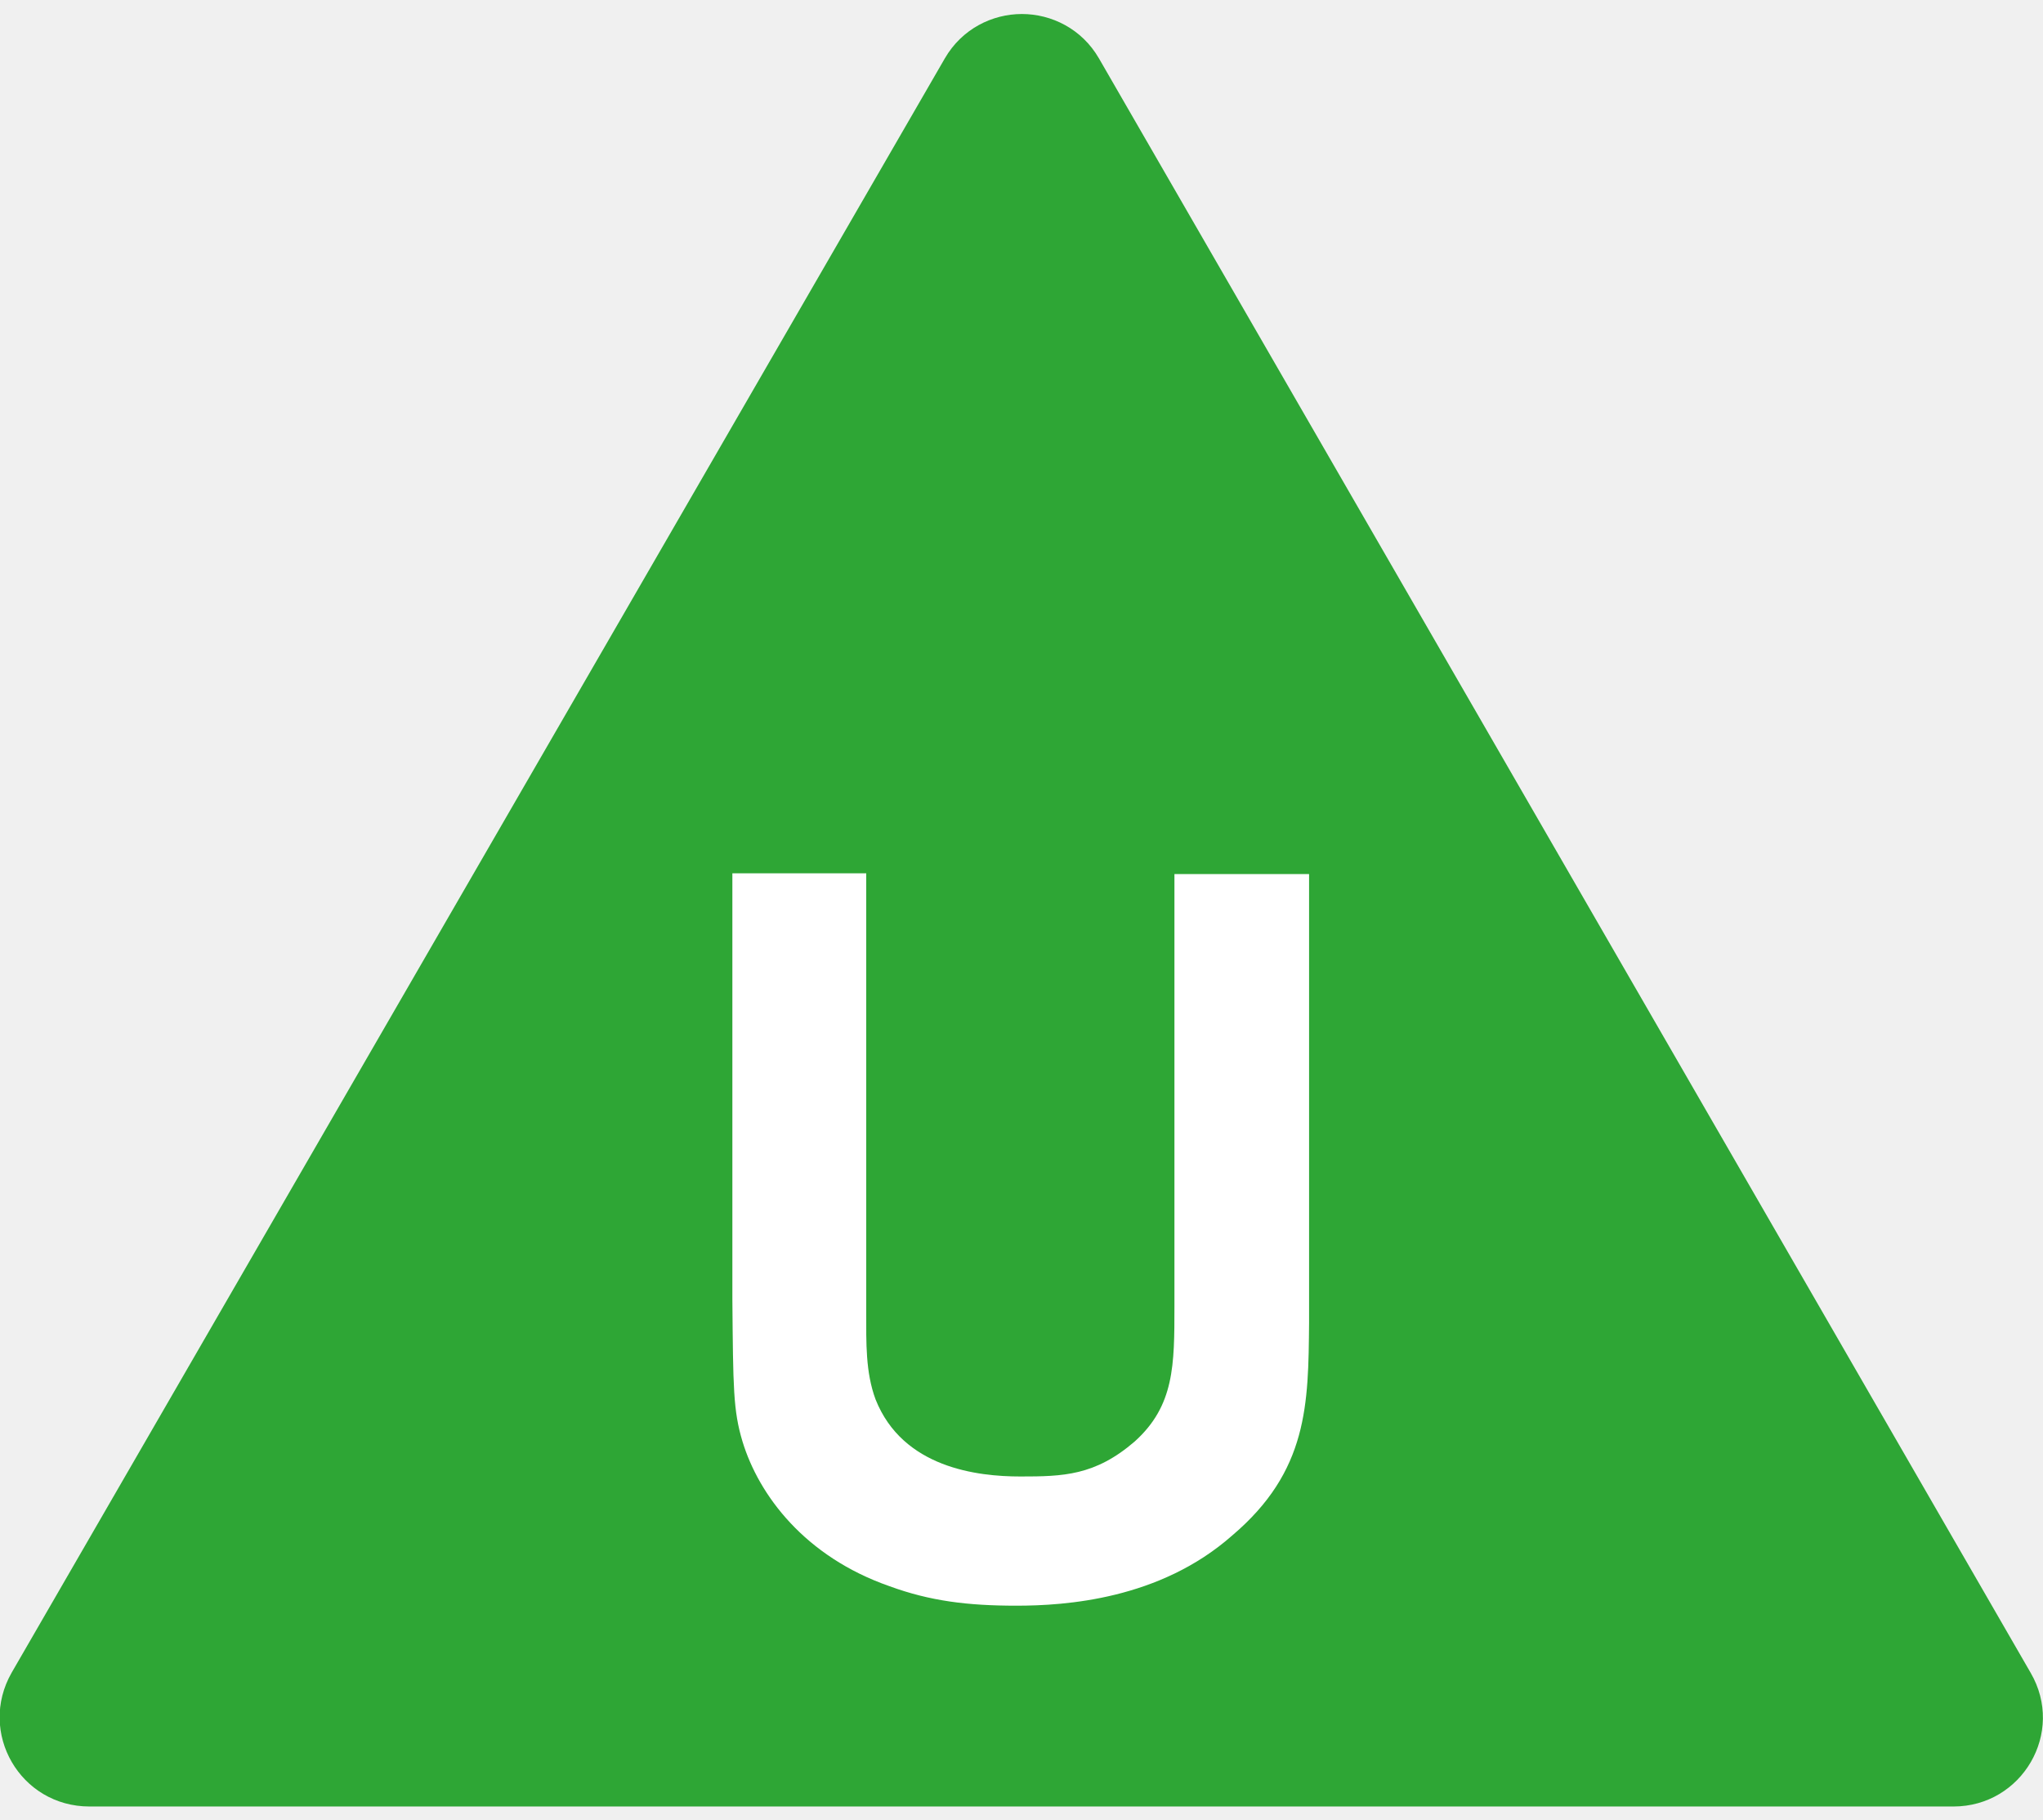
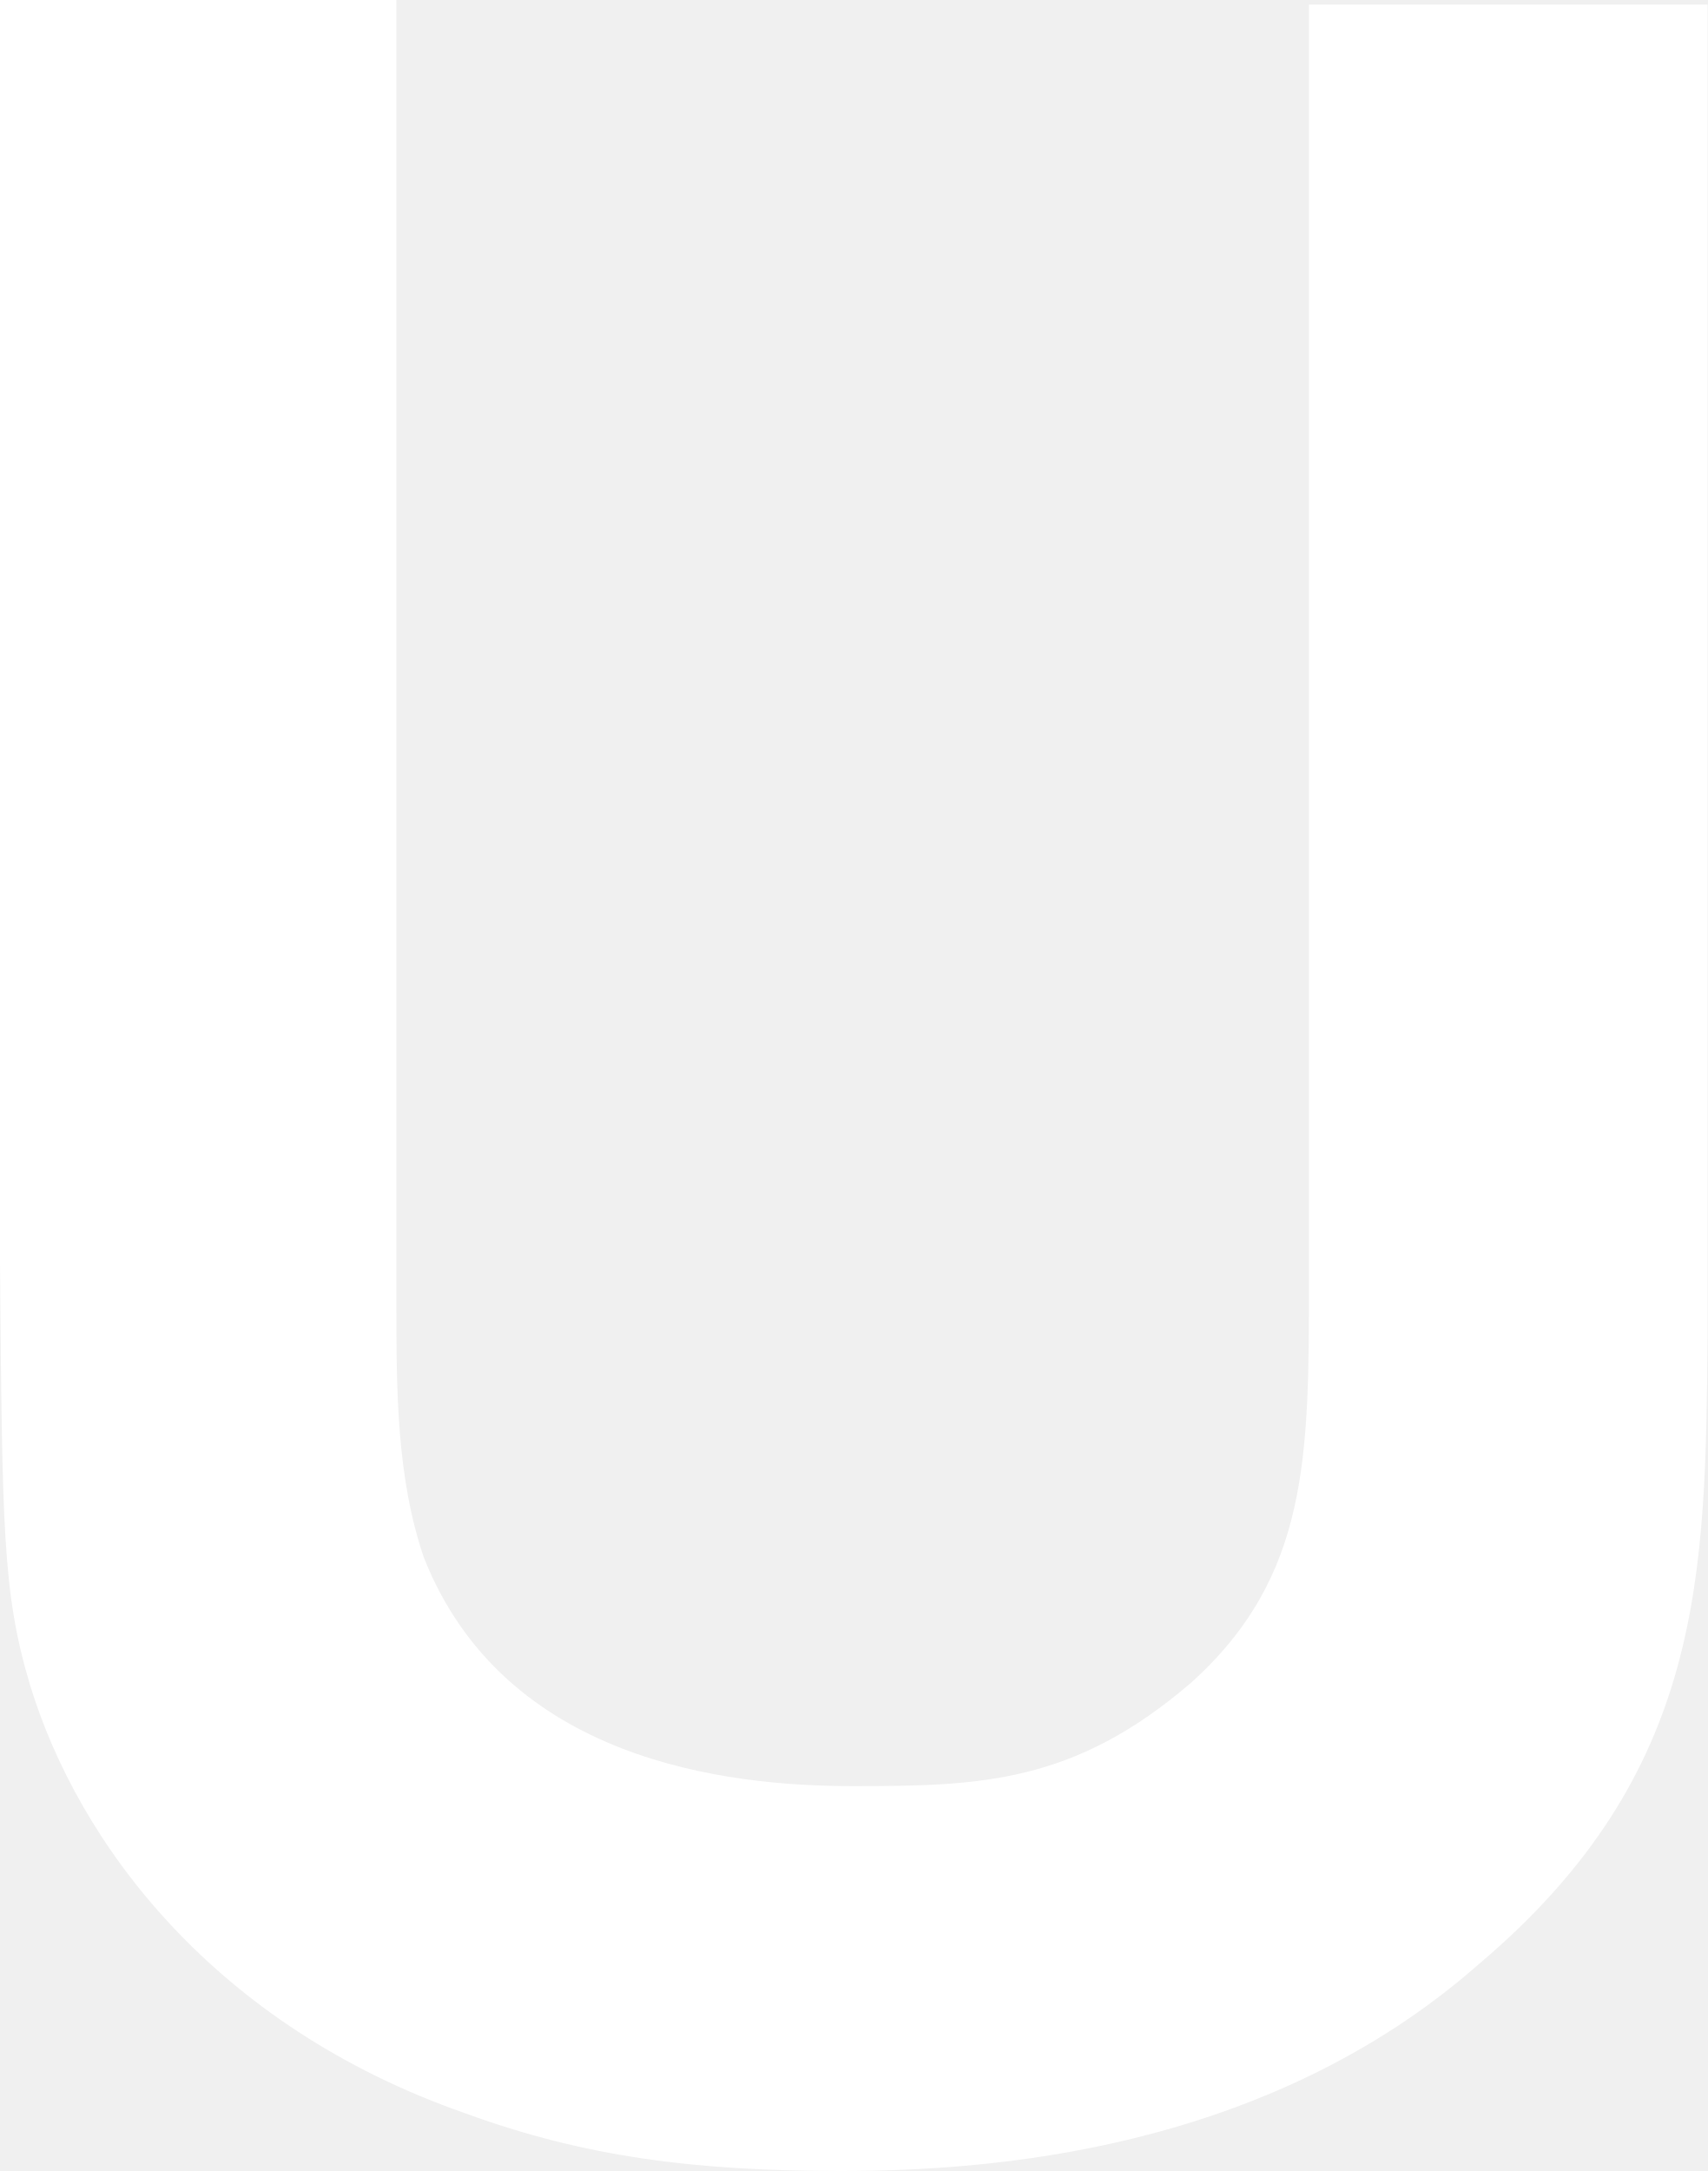
- <svg xmlns="http://www.w3.org/2000/svg" version="1.1" viewBox="0 0 262.5 233.8">
+ <svg xmlns="http://www.w3.org/2000/svg" id="_레이어_1" data-name="레이어 1" version="1.1" viewBox="0 0 74.1 94.2">
  <defs>
    <style>
      .cls-1 {
-         fill: #2ea635;
-       }
- 
-       .cls-1, .cls-2 {
+         fill: #fff;
        stroke-width: 0px;
-       }
- 
-       .cls-2 {
-         fill: #fff;
      }
    </style>
  </defs>
-   <g id="svg508">
-     <g id="layer1">
-       <g id="g434">
-         <path id="path181" class="cls-1" d="M141.2,7.5c-2.2-3.8-6.1-5.7-9.9-5.7s-7.7,1.9-9.9,5.7L1.5,214.9c-4.4,7.7,1.1,17.2,10,17.2h239.5c8.8,0,14.4-9.5,9.9-17.2L141.2,7.5Z" />
-         <path id="path183" class="cls-2" d="M168.2,112.1v57.9c-.1,10.4-.1,19-9.9,27.3-9.3,8.2-21.4,9-27.7,9s-11.1-.6-16.3-2.5c-10.9-3.8-16.8-11.7-18.9-18.6-1.2-4-1.2-6.9-1.3-18.3v-54.7h17.2v56.4c0,3.9-.1,7.7,1.2,11.2,3.5,8.8,13.1,9.9,18.6,9.9s9.6-.1,14.7-4.5c5.1-4.6,5.1-9.8,5.1-17.4v-55.5h17.3Z" />
-       </g>
-     </g>
-   </g>
+   <path id="path183" class="cls-1" d="M74.1,0v57.9c-.1,10.4-.1,19-9.9,27.3-9.3,8.2-21.4,9-27.7,9s-11.1-.6-16.3-2.5c-10.9-3.8-16.8-11.7-18.9-18.6-1.2-4-1.2-6.9-1.3-18.3V0h17.2v56.4c0,3.9,0,7.7,1.2,11.2,3.5,8.8,13.1,9.9,18.6,9.9s9.6-.1,14.7-4.5c5.1-4.6,5.1-9.8,5.1-17.4V.2h17.3v-.2Z" />
</svg>
